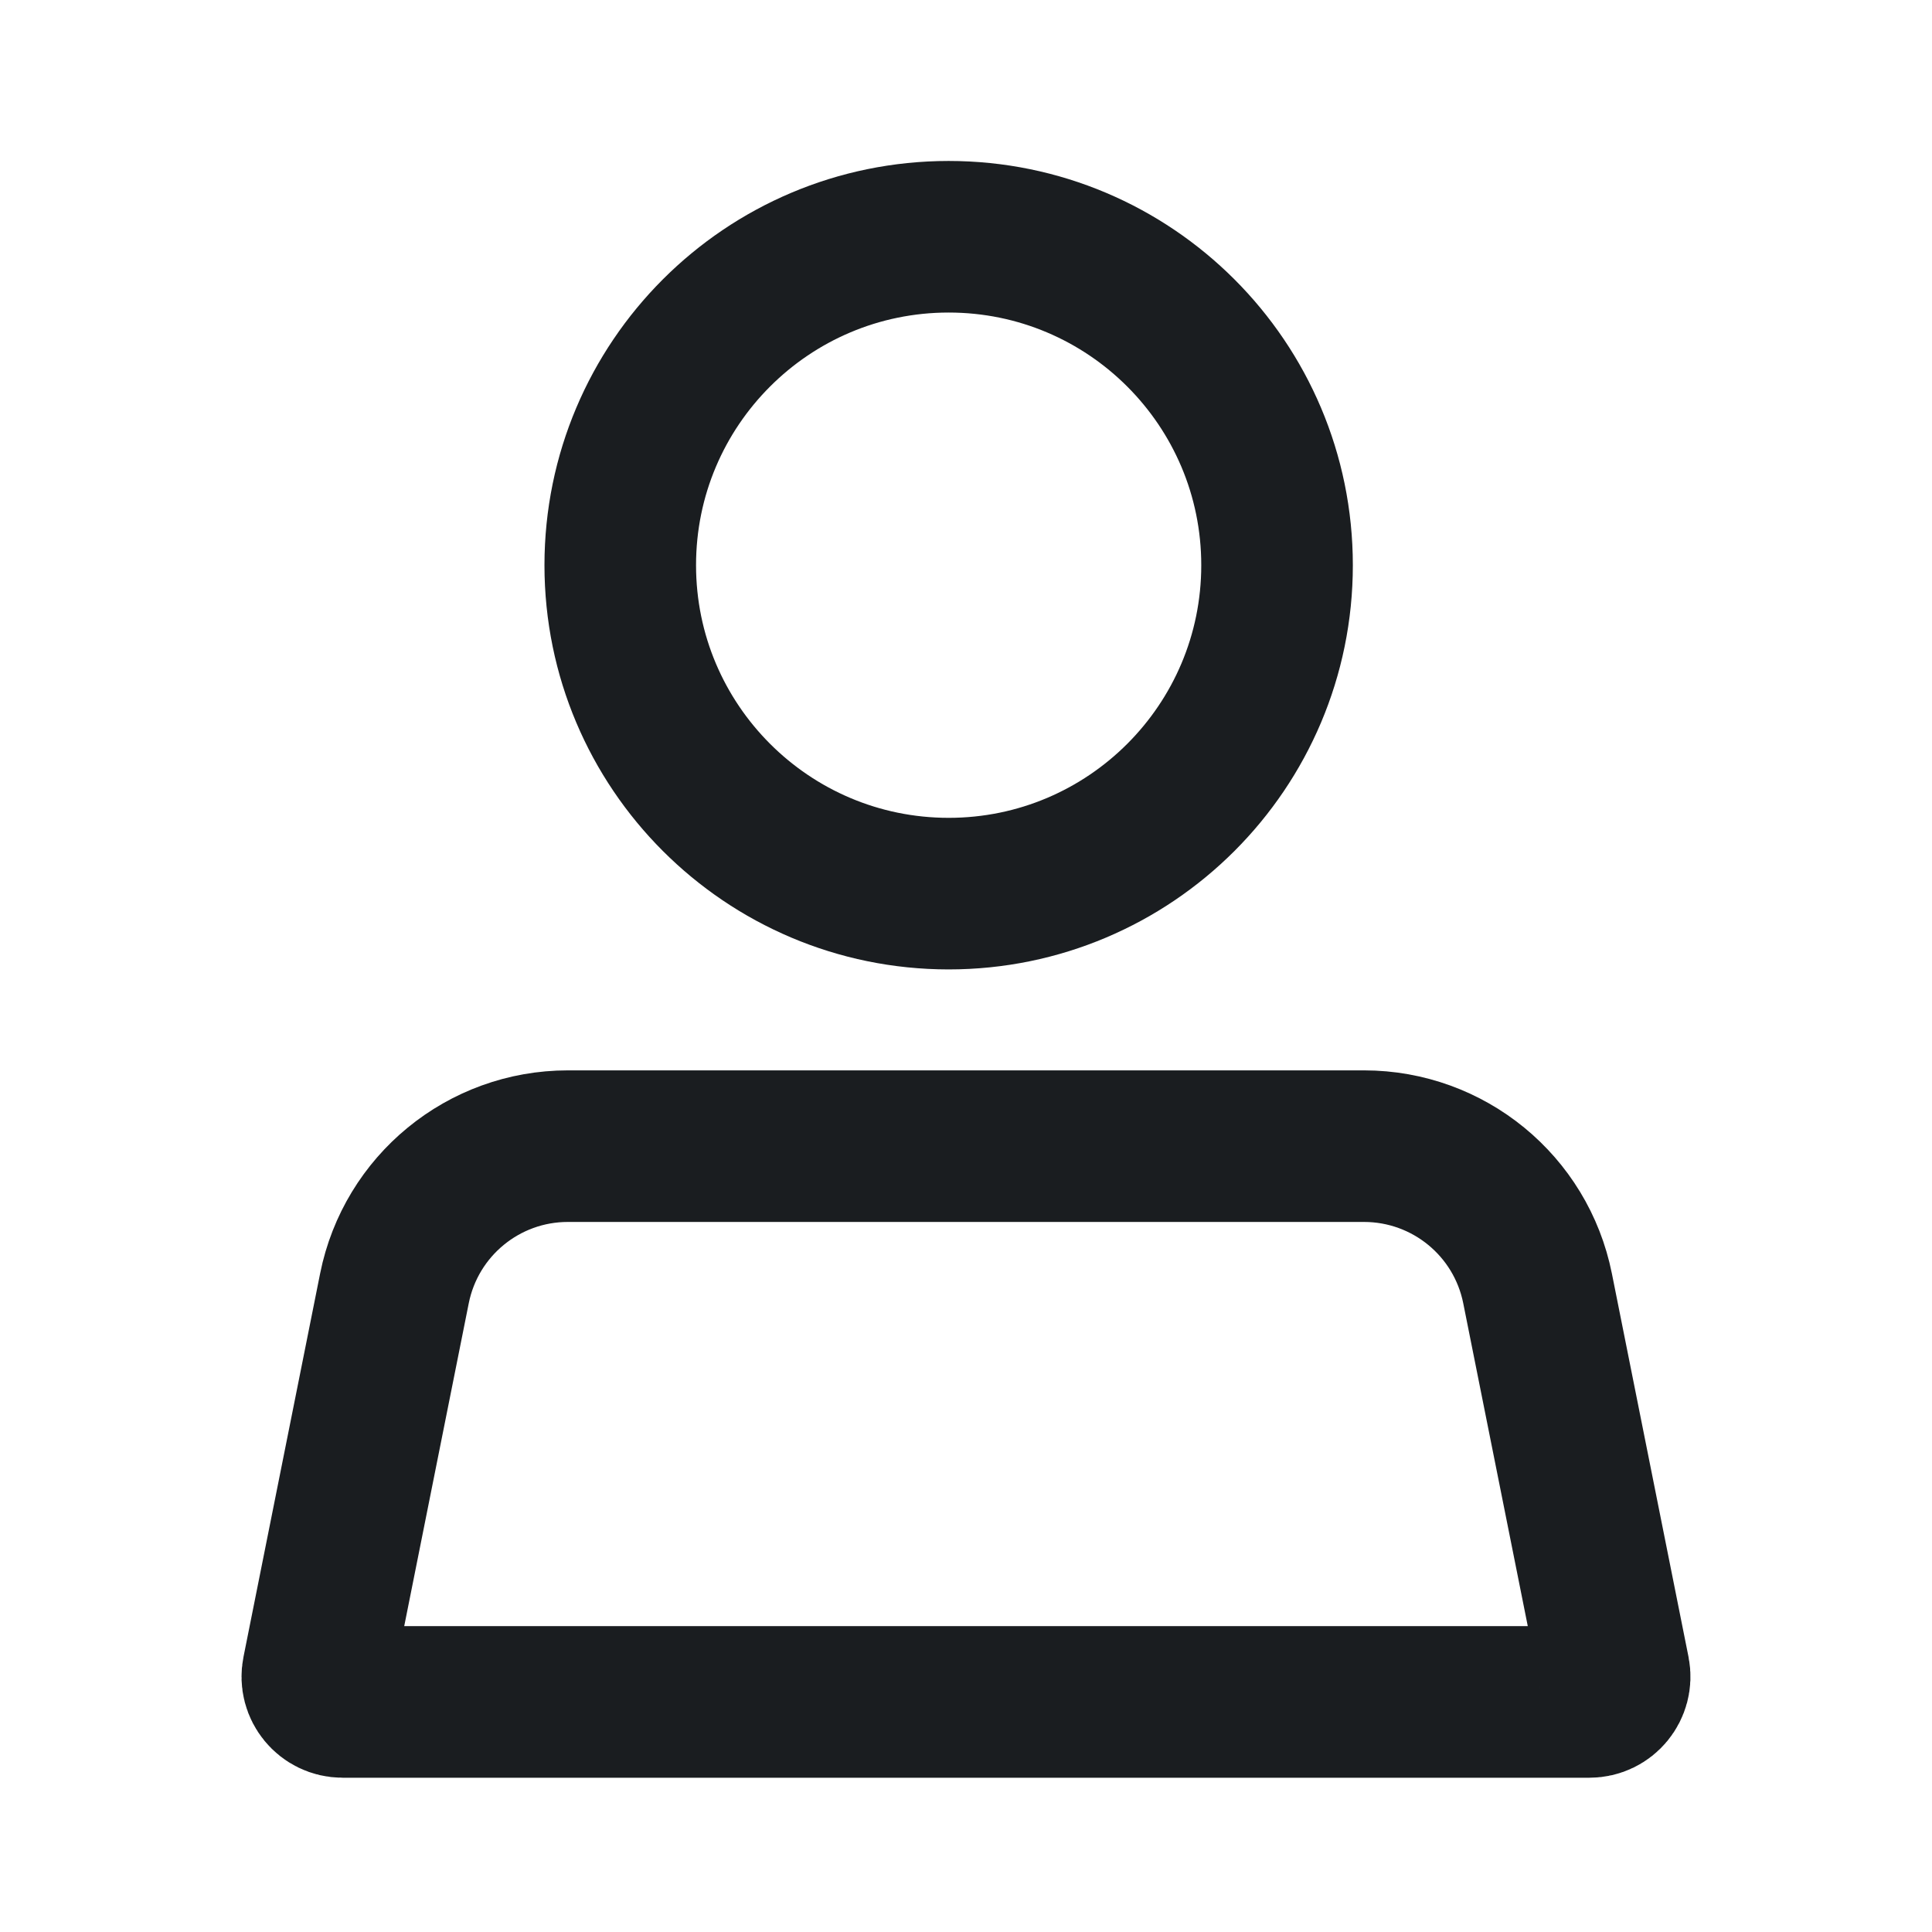
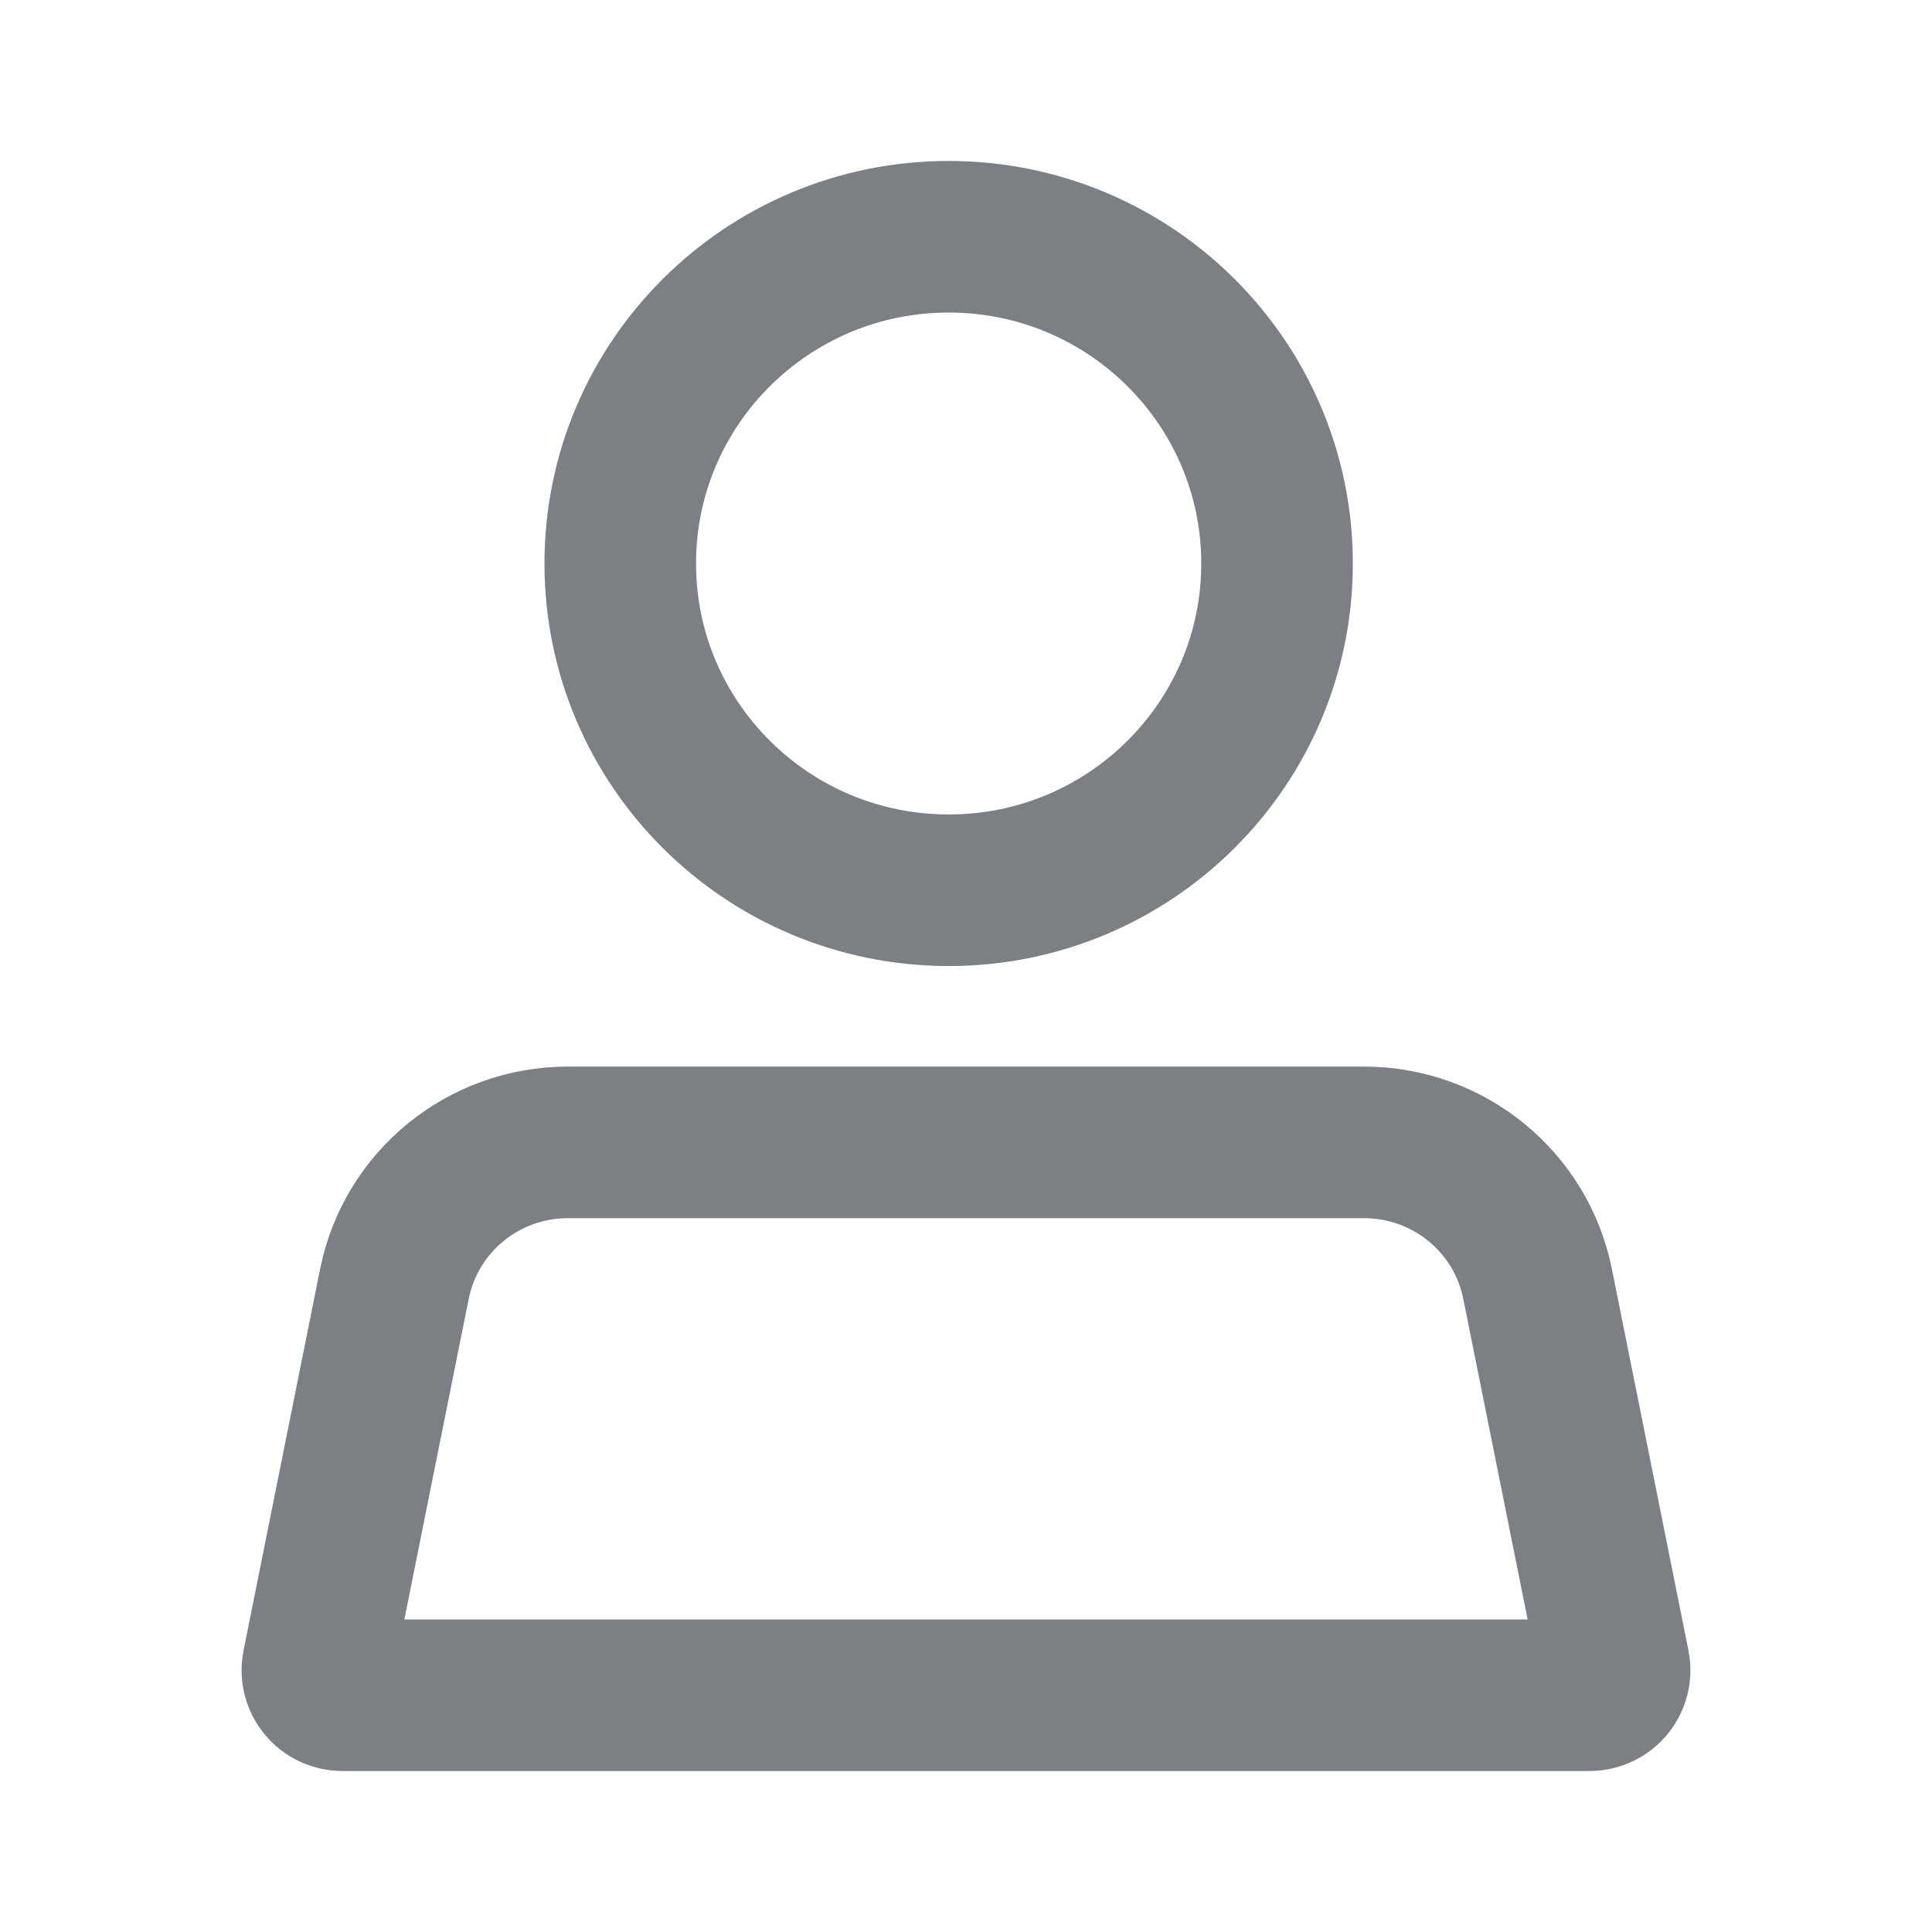
<svg xmlns="http://www.w3.org/2000/svg" width="24" height="24" viewBox="0 0 24 24" fill="none">
-   <path d="M7.054 14.238H16.946C17.993 14.239 18.894 14.977 19.1 16.004L20.052 20.767C20.09 20.961 19.942 21.142 19.744 21.142H4.256C4.058 21.142 3.909 20.961 3.948 20.767L4.9 16.004C5.106 14.977 6.007 14.238 7.054 14.238ZM11.784 2.941C14.037 2.941 15.864 4.768 15.864 7.021C15.864 9.274 14.037 11.101 11.784 11.101C9.531 11.1 7.705 9.273 7.705 7.021C7.705 4.768 9.531 2.942 11.784 2.941Z" stroke="#1A1D20" stroke-width="1.883" />
+   <path d="M7.054 14.191H16.946C17.996 14.192 18.895 14.929 19.1 15.947L20.052 20.69C20.089 20.876 19.947 21.058 19.744 21.059H4.256C4.054 21.059 3.911 20.877 3.948 20.69L4.9 15.947C5.105 14.929 6.004 14.191 7.054 14.191ZM11.784 2.941C14.041 2.941 15.864 4.762 15.864 7C15.864 9.238 14.041 11.059 11.784 11.059C9.528 11.058 7.705 9.238 7.705 7C7.705 4.762 9.528 2.942 11.784 2.941Z" stroke="#7C8085" stroke-width="1.883" />
</svg>
